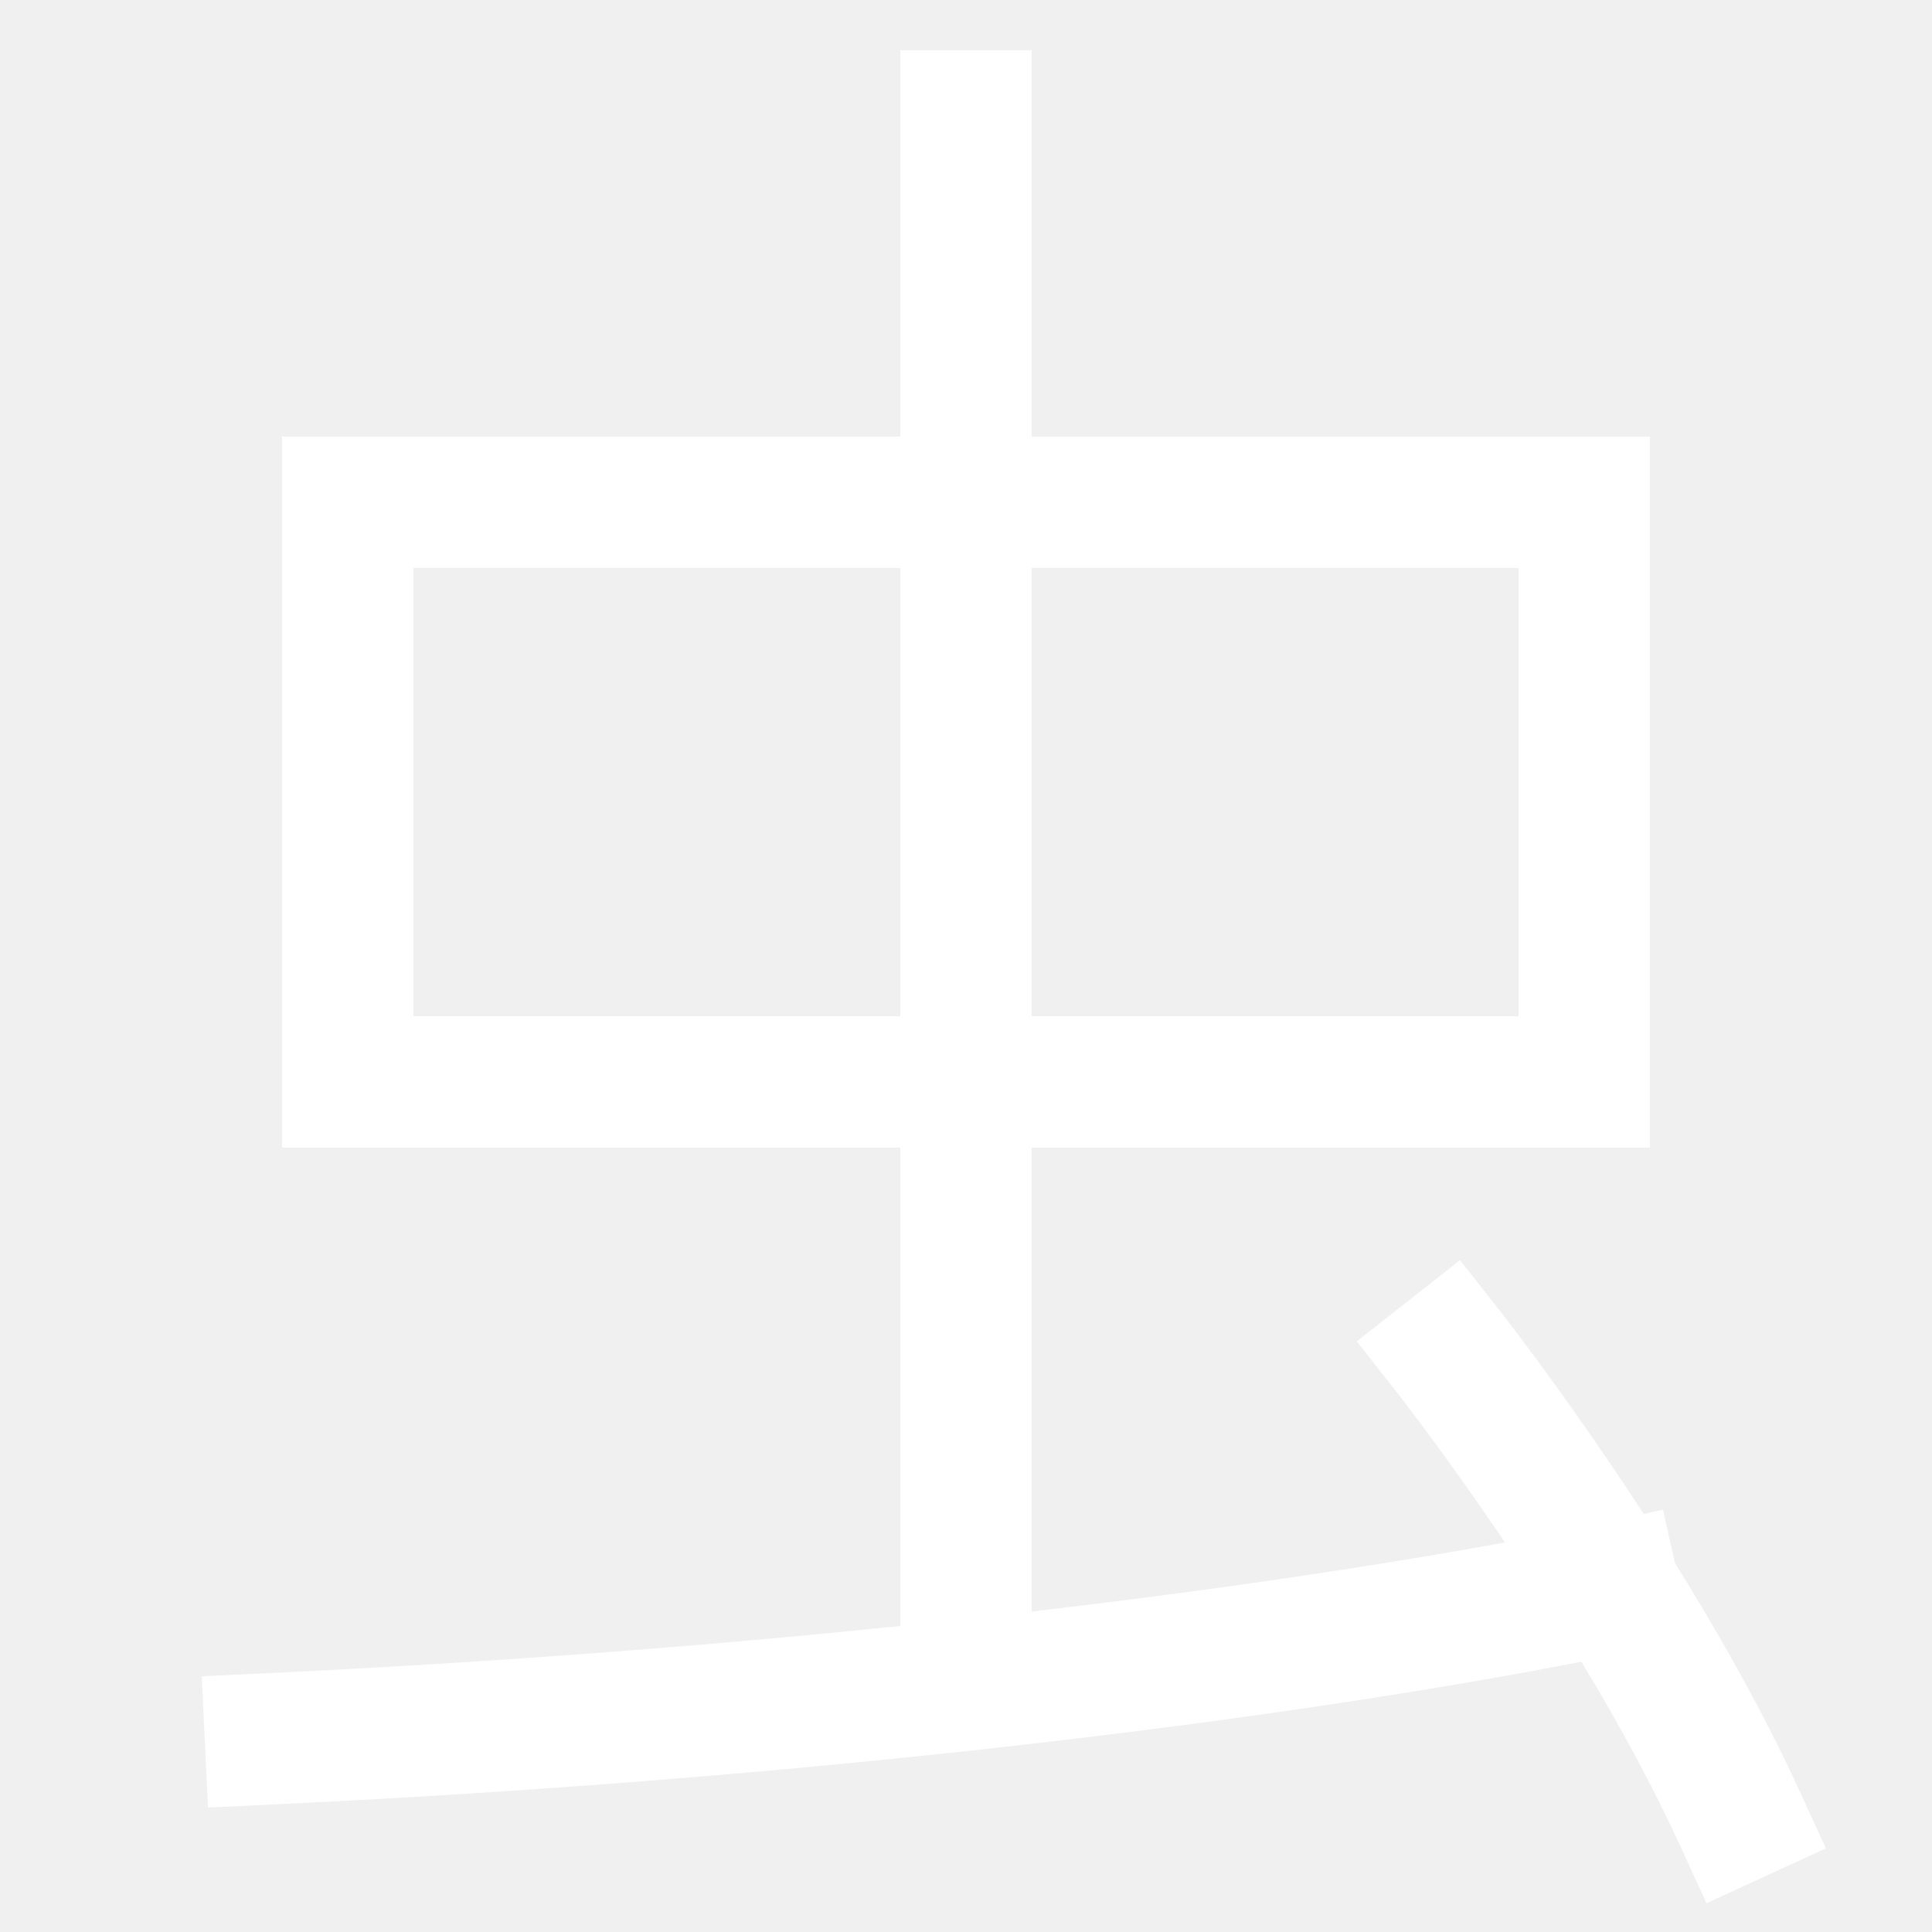
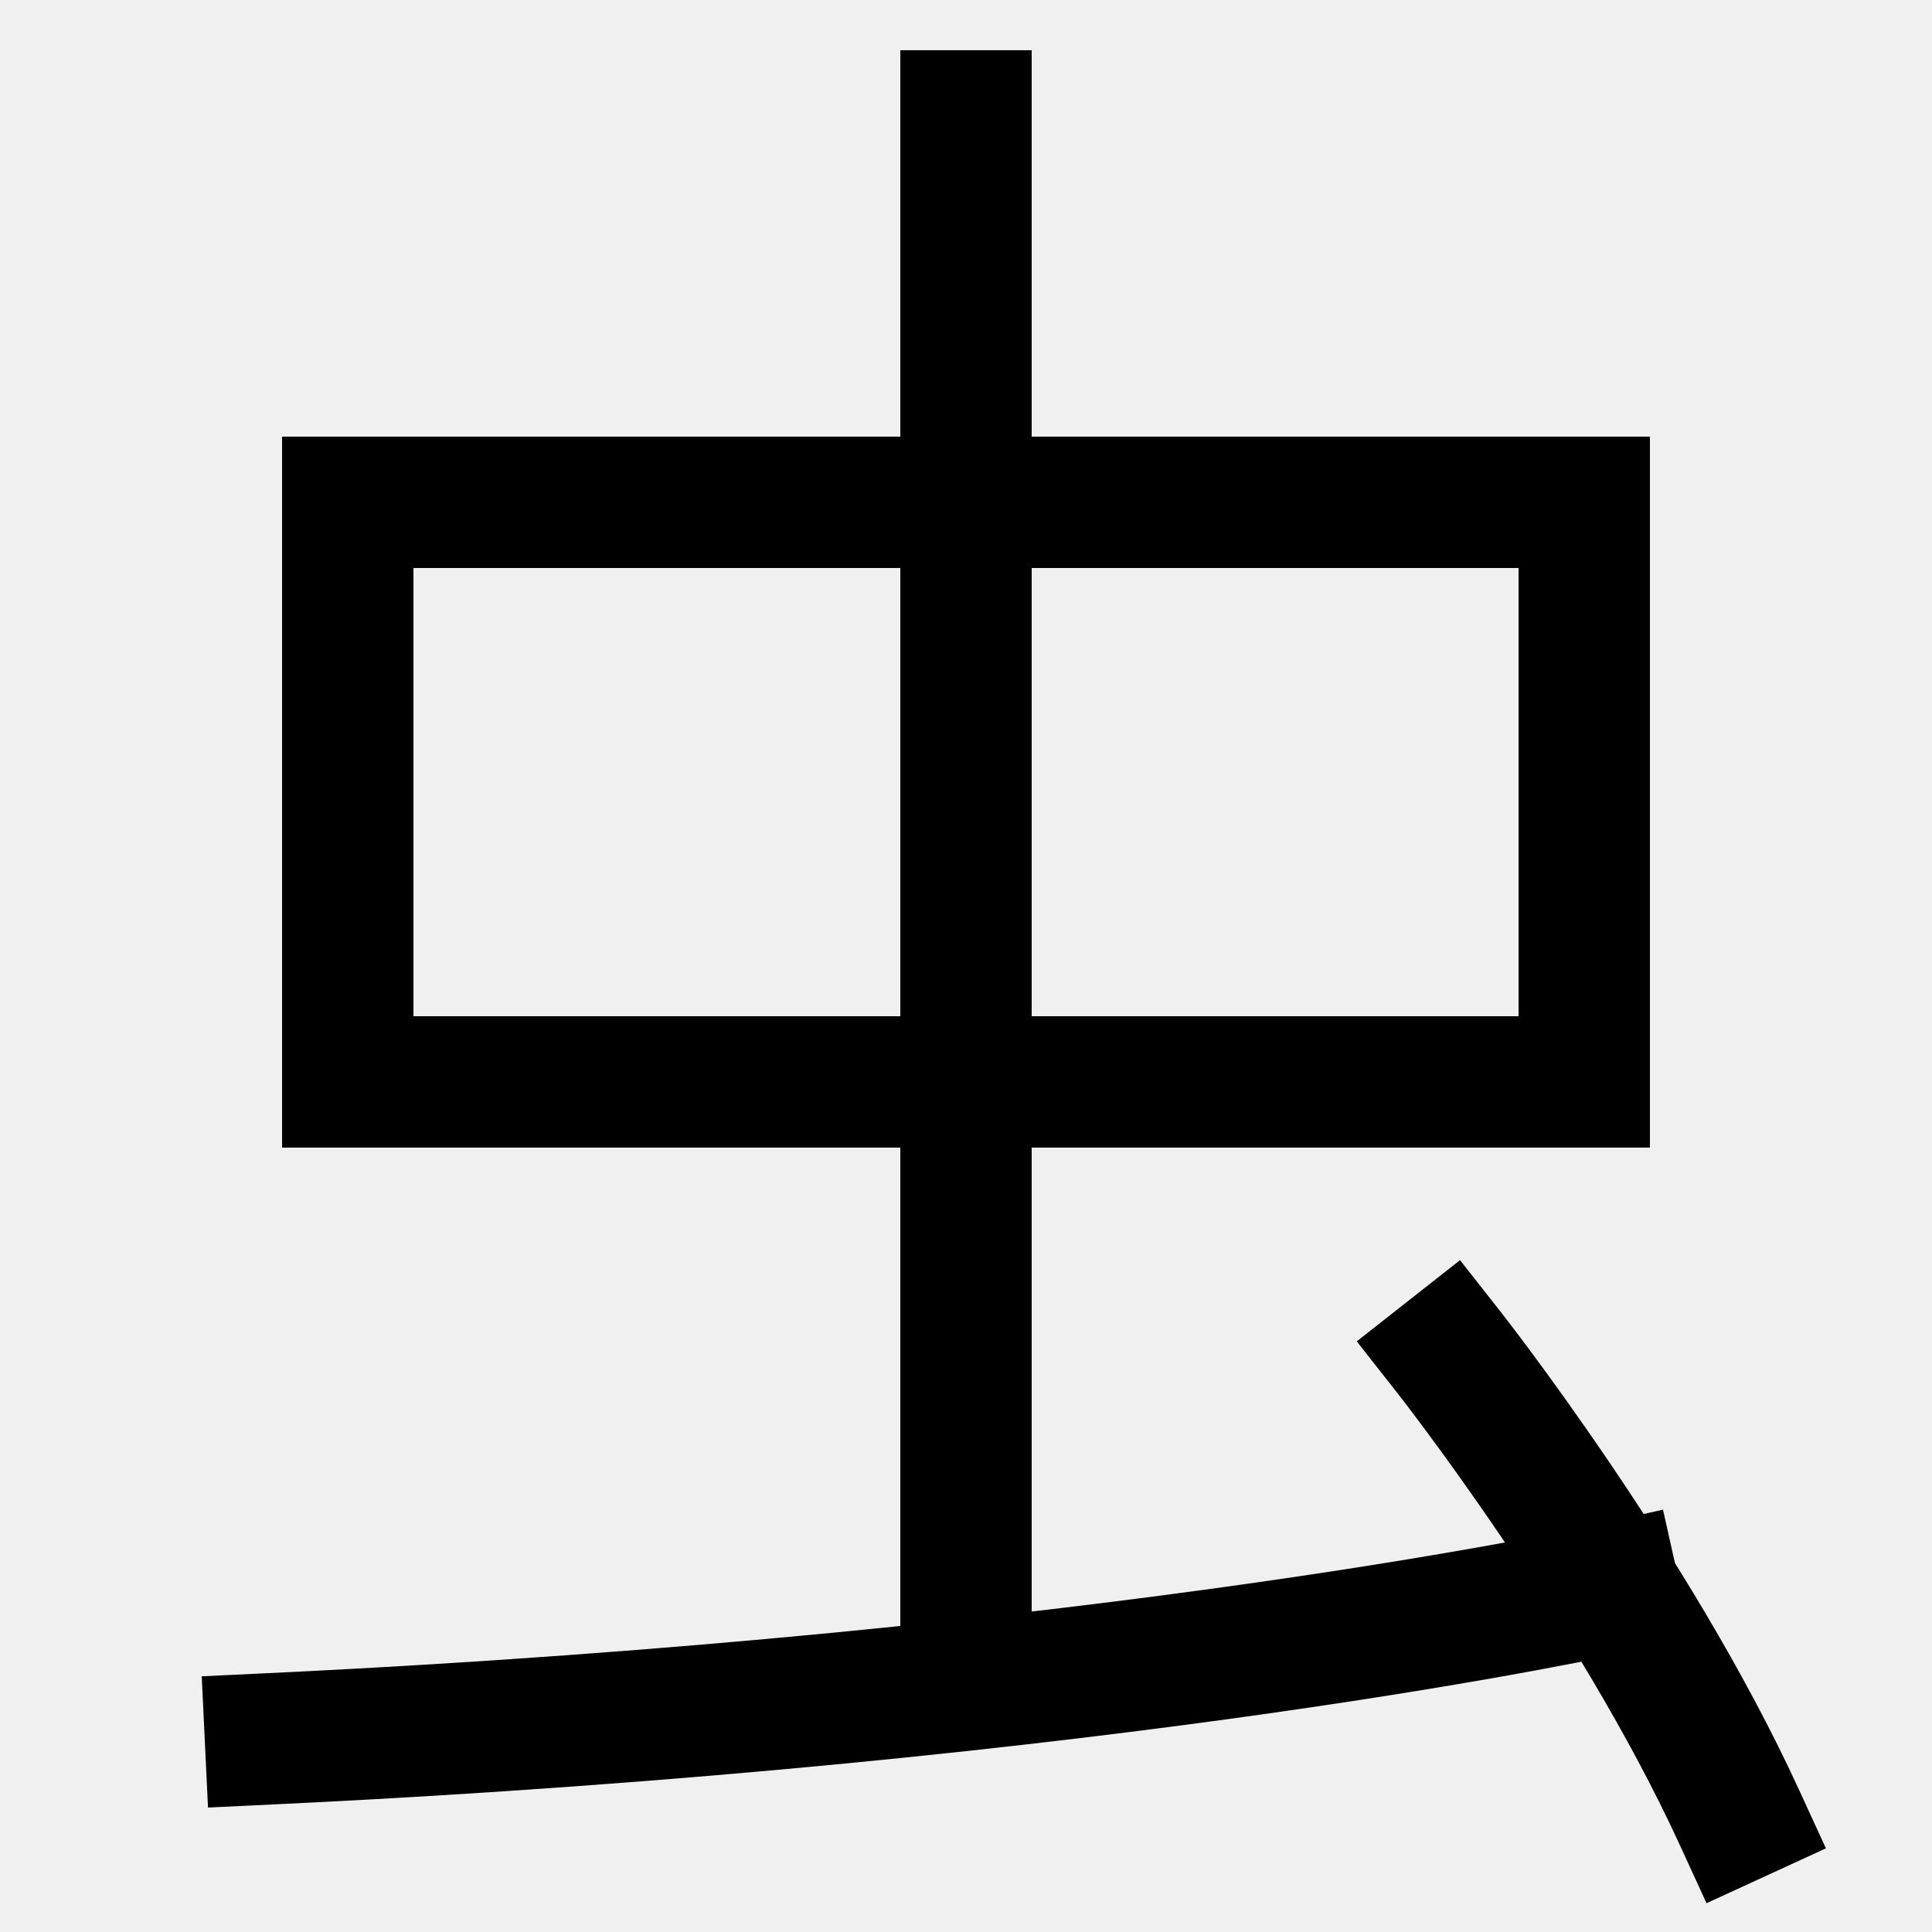
<svg xmlns="http://www.w3.org/2000/svg" viewBox="0 0 1000 1000">
  <defs>
-     <style>.a,.b{fill:none;}.b{stroke:#fff;stroke-linecap:square;stroke-miterlimit:2;stroke-width:68px;}.c{clip-path:url(#a);}</style>
+     <style>.a,.b{fill:none;}.b{stroke:#000;stroke-linecap:square;stroke-miterlimit:2;stroke-width:68px;}.c{clip-path:url(#a);}</style>
    <clipPath id="a">
      <rect class="a" x="300" y="-129" width="400" height="1001" />
    </clipPath>
  </defs>
  <path class="b" d="M140,900c440-21,695-78,695-78" />
  <path class="b" d="M900,940C845.56,821.52,750,700,750,700" />
  <rect class="b" x="180" y="260" width="640" height="300" />
  <g class="c">
    <line class="b" x1="500" y1="872.19" x2="500" y2="60" />
  </g>
</svg>
